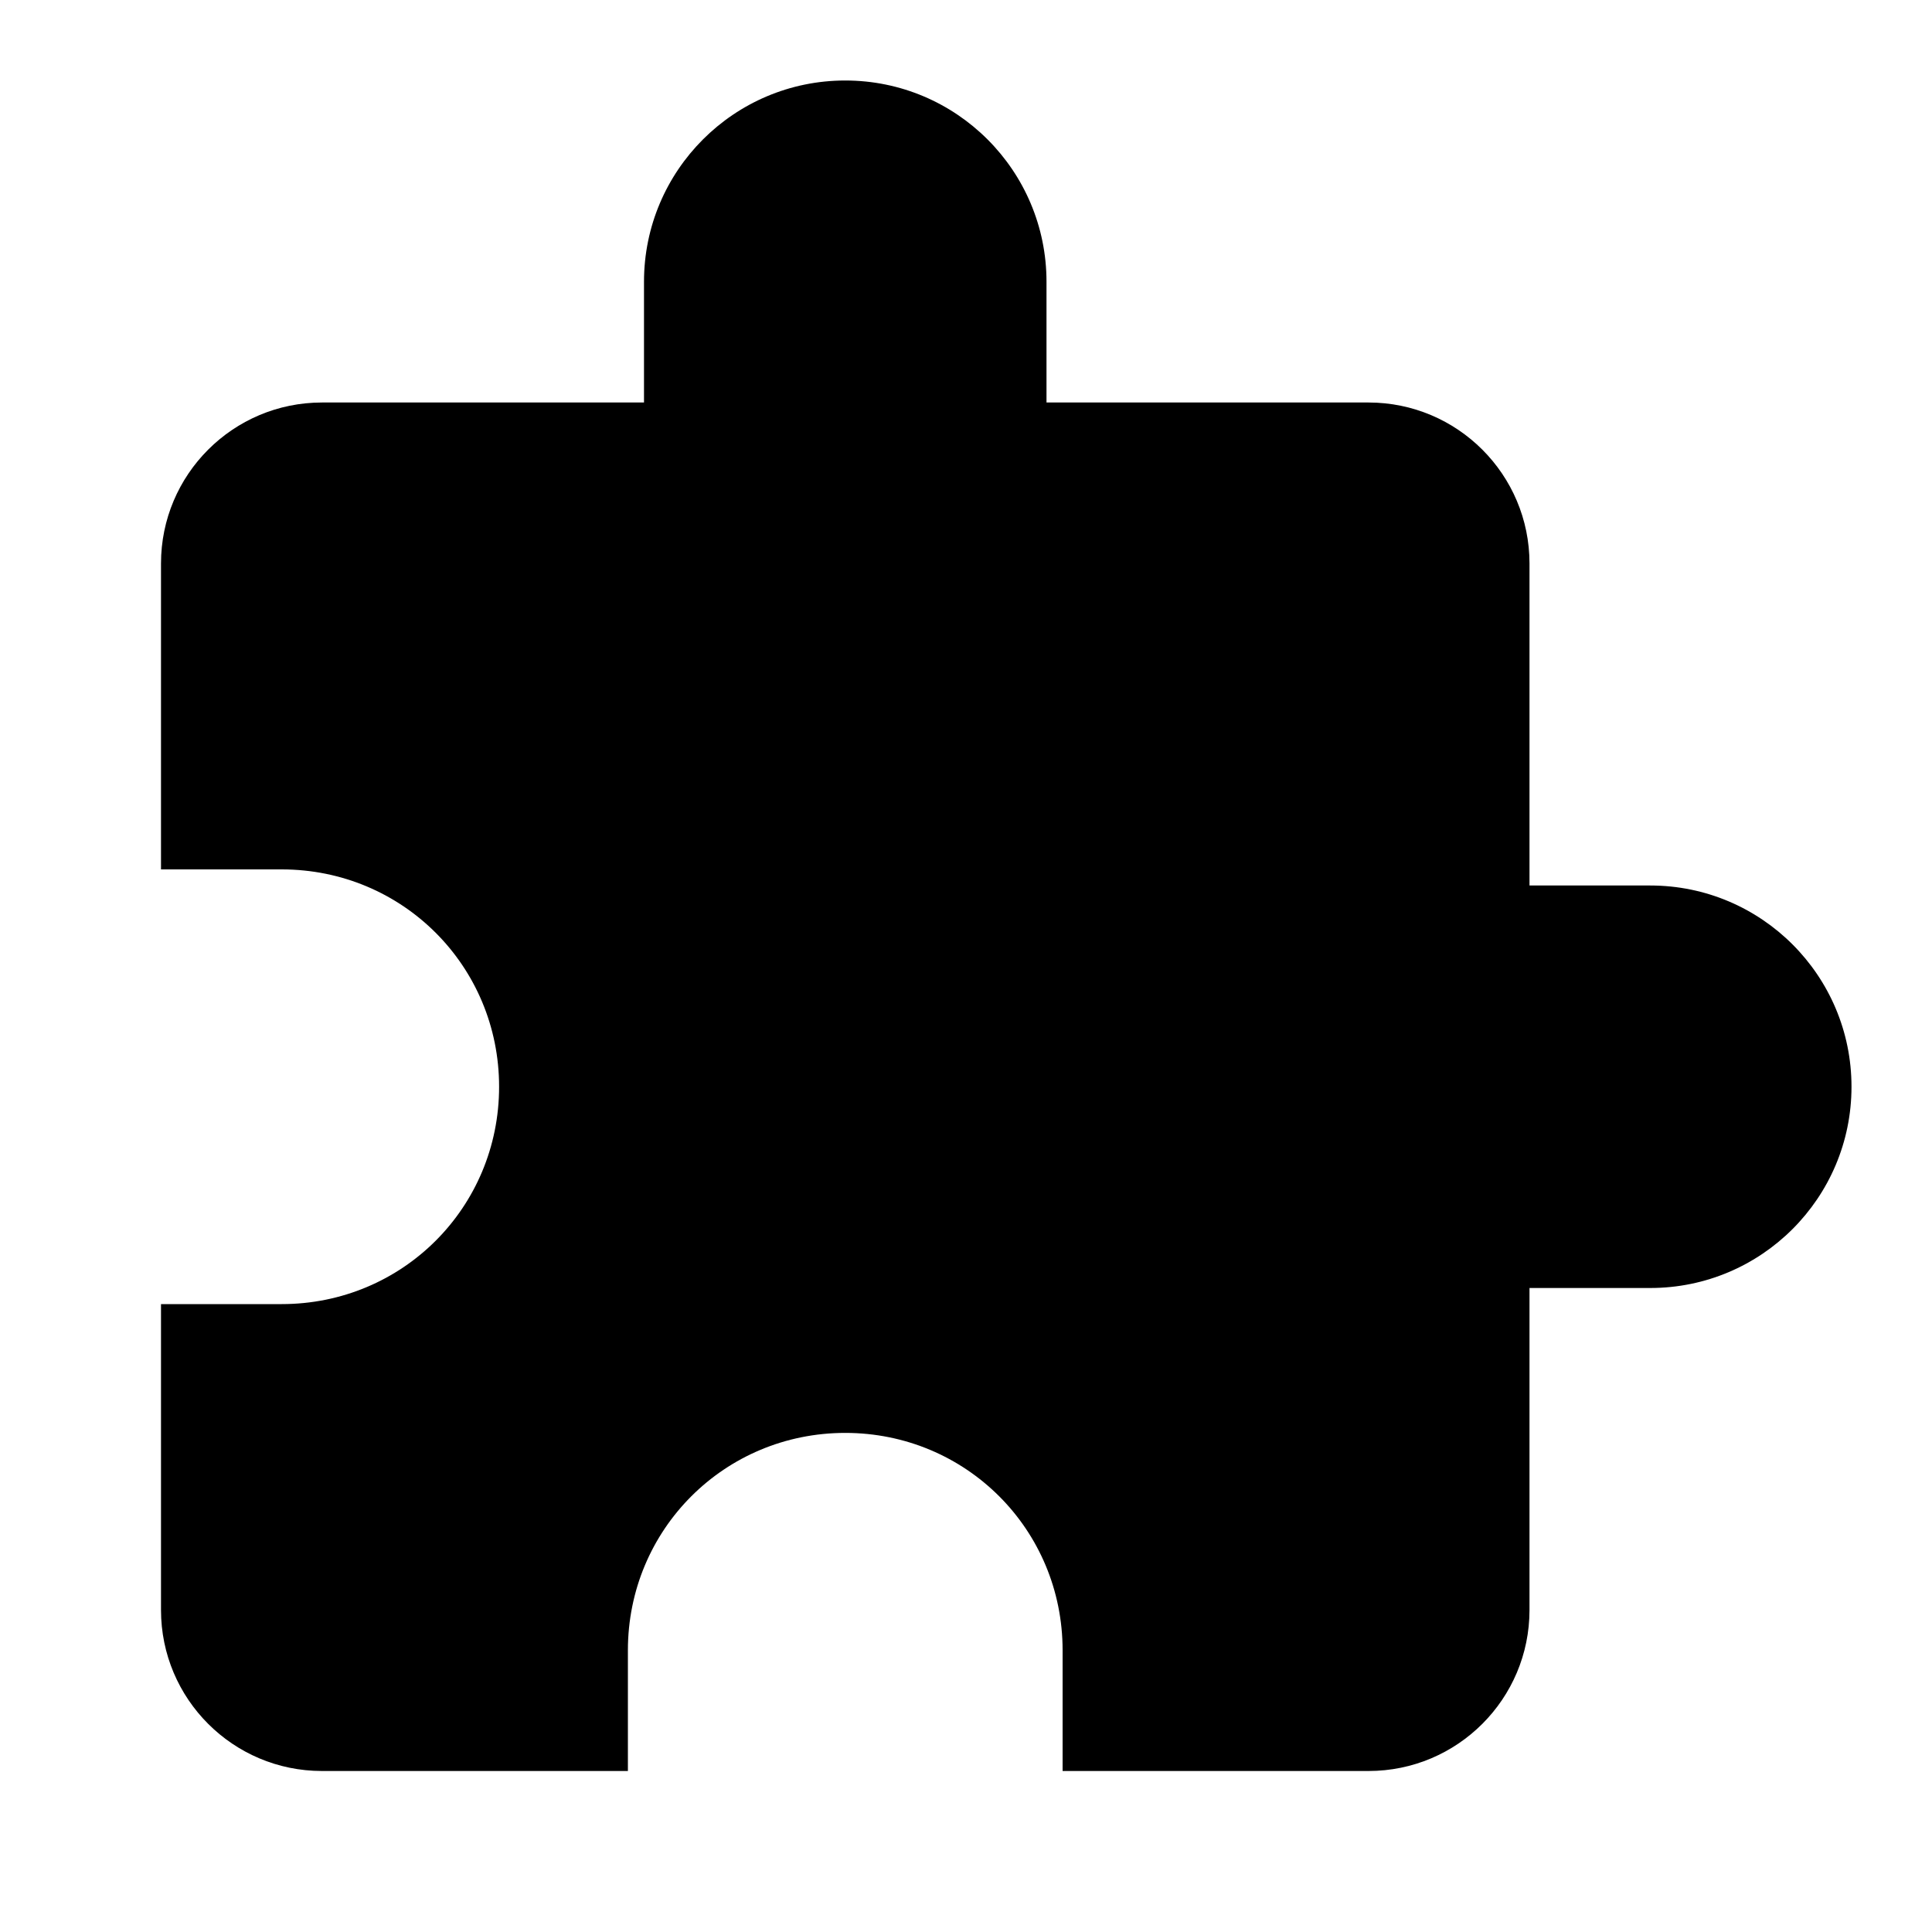
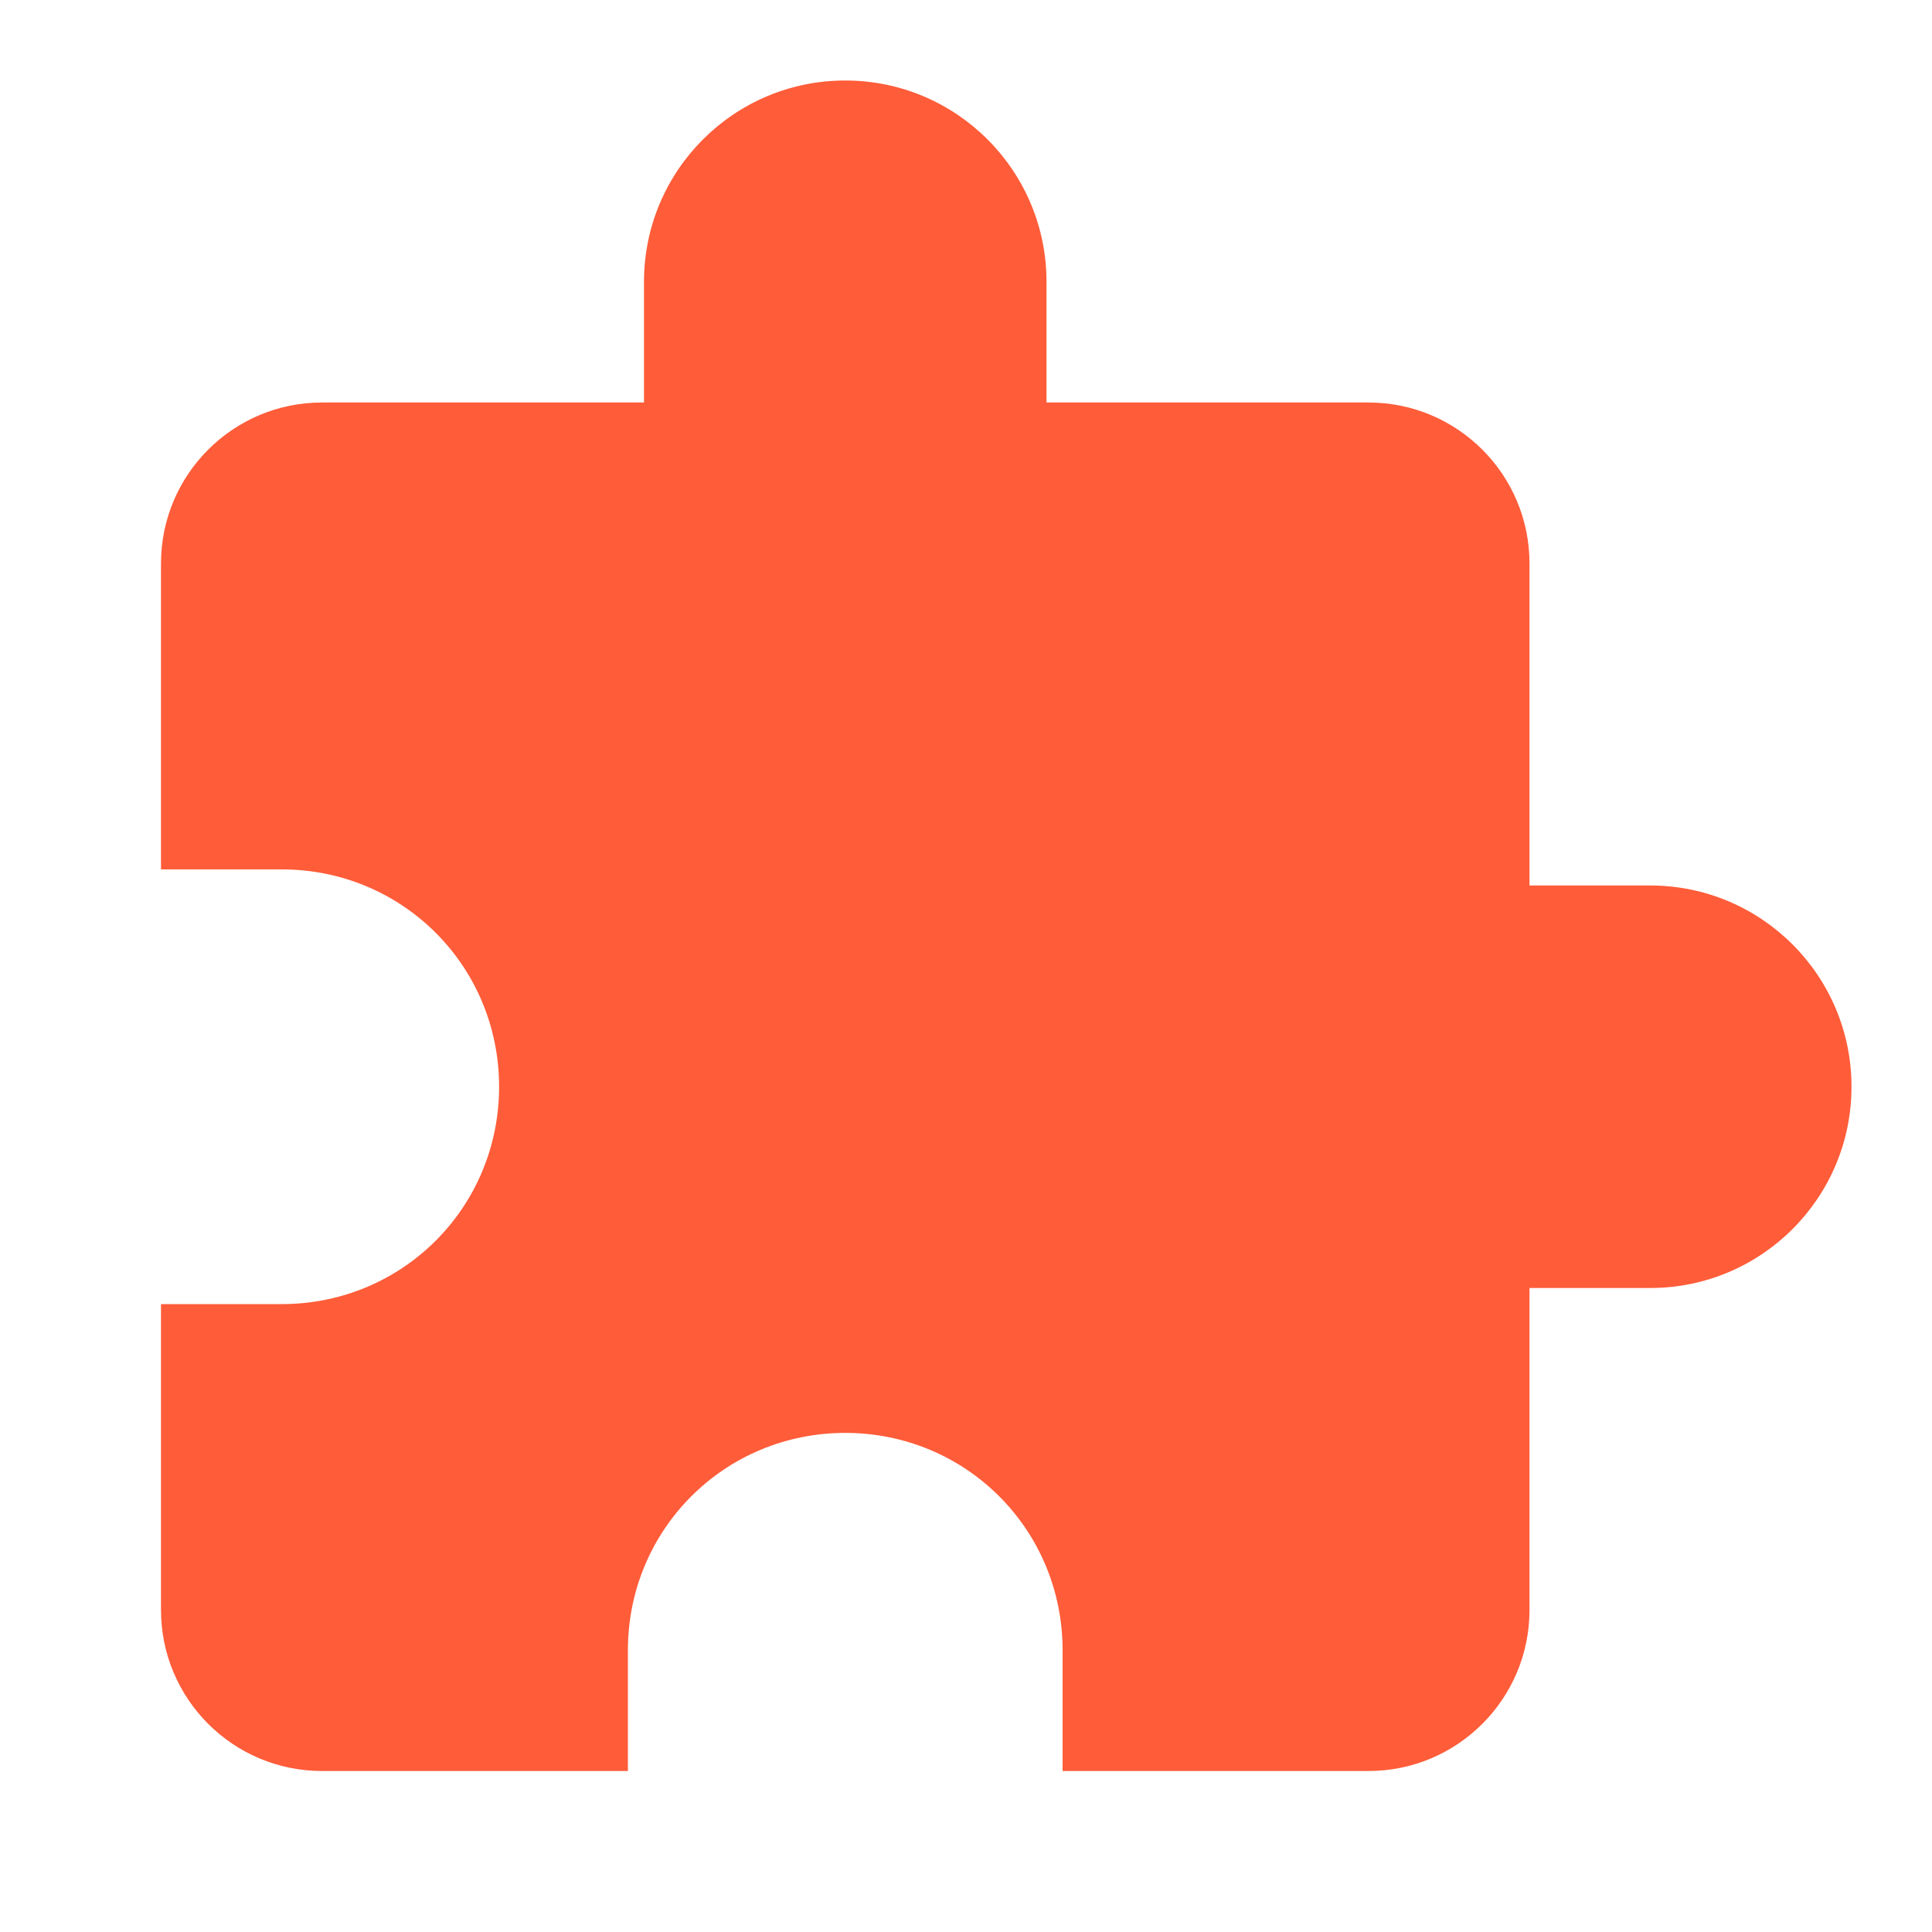
<svg xmlns="http://www.w3.org/2000/svg" width="1em" height="1em" viewBox="0 0 24 24">
-   <path fill="currentColor" d="M20.5 11H19V7a2 2 0 0 0-2-2h-4V3.5A2.5 2.5 0 0 0 10.5 1A2.5 2.5 0 0 0 8 3.5V5H4a2 2 0 0 0-2 2v3.8h1.5c1.5 0 2.7 1.2 2.7 2.7S5 16.2 3.5 16.2H2V20a2 2 0 0 0 2 2h3.8v-1.5c0-1.5 1.2-2.7 2.7-2.7s2.7 1.2 2.7 2.7V22H17a2 2 0 0 0 2-2v-4h1.5a2.5 2.5 0 0 0 2.5-2.5a2.5 2.5 0 0 0-2.5-2.5" />
+   <path fill="#FF5C39" d="M20.5 11H19V7a2 2 0 0 0-2-2h-4V3.5A2.5 2.5 0 0 0 10.5 1A2.5 2.5 0 0 0 8 3.5V5H4a2 2 0 0 0-2 2v3.8h1.5c1.5 0 2.7 1.2 2.7 2.7S5 16.2 3.5 16.2H2V20a2 2 0 0 0 2 2h3.8v-1.5c0-1.5 1.2-2.7 2.7-2.7s2.7 1.2 2.7 2.7V22H17a2 2 0 0 0 2-2v-4h1.5a2.5 2.5 0 0 0 2.5-2.5a2.5 2.5 0 0 0-2.5-2.5" />
</svg>
